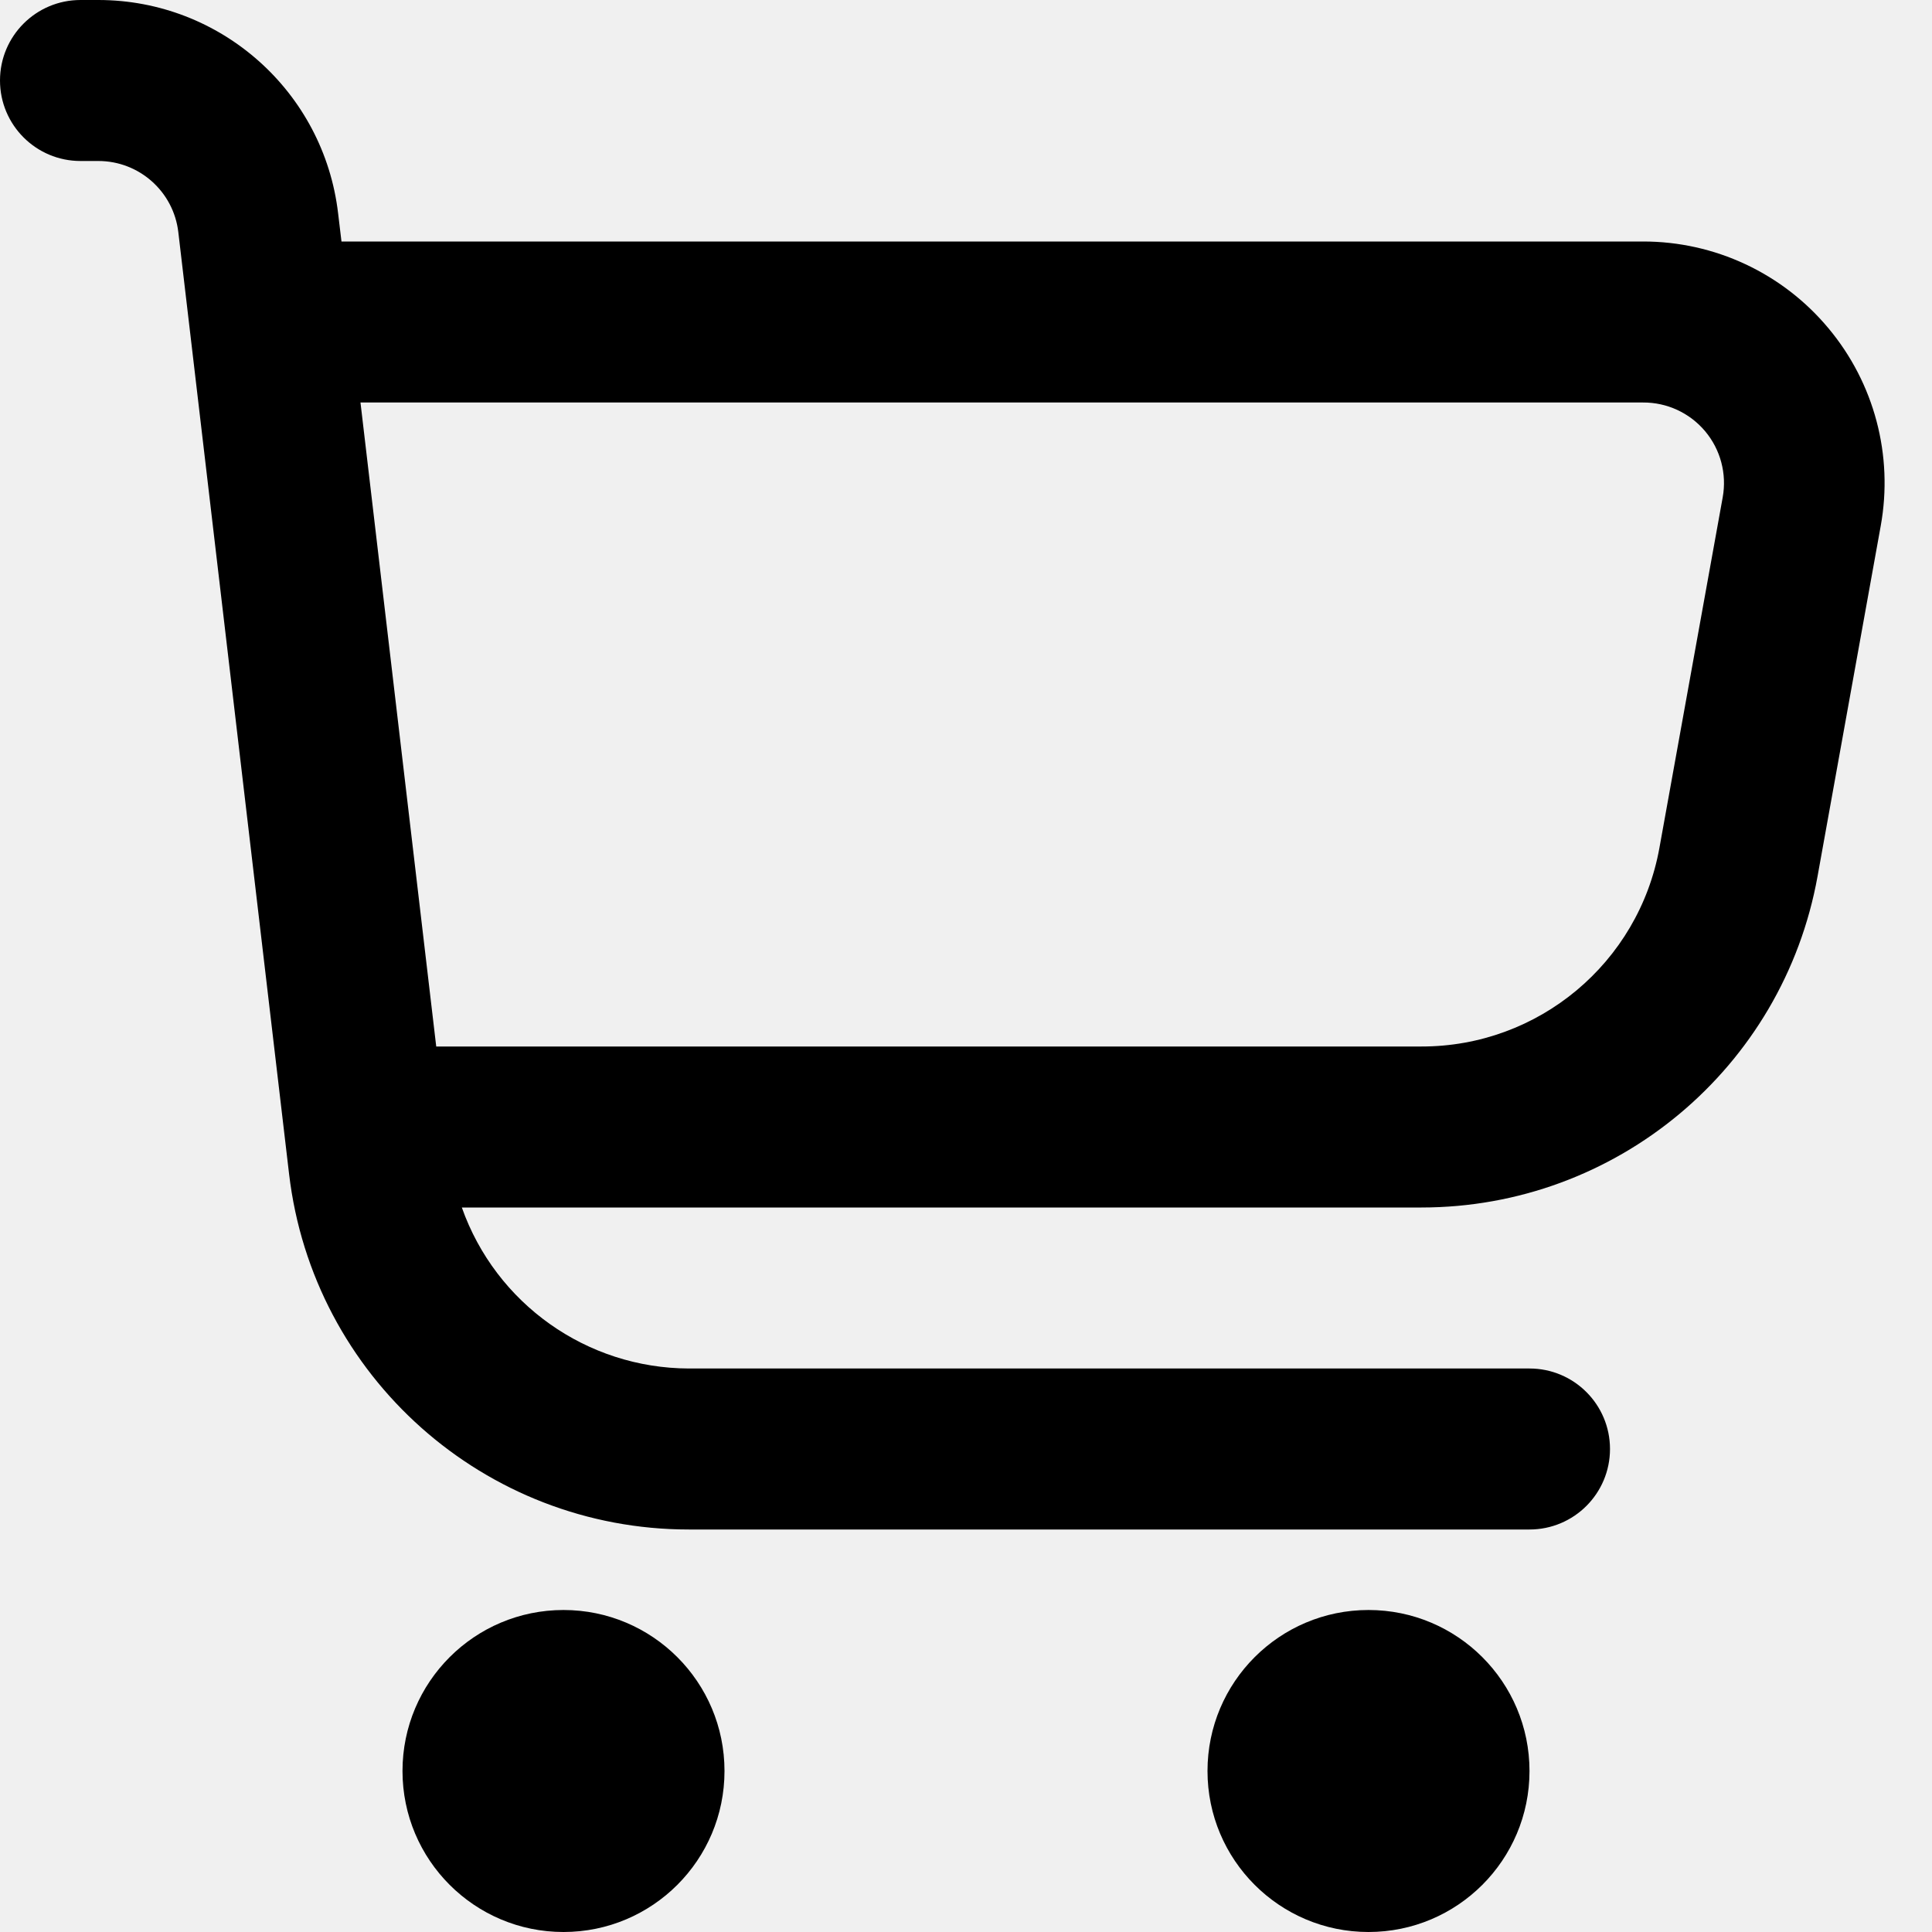
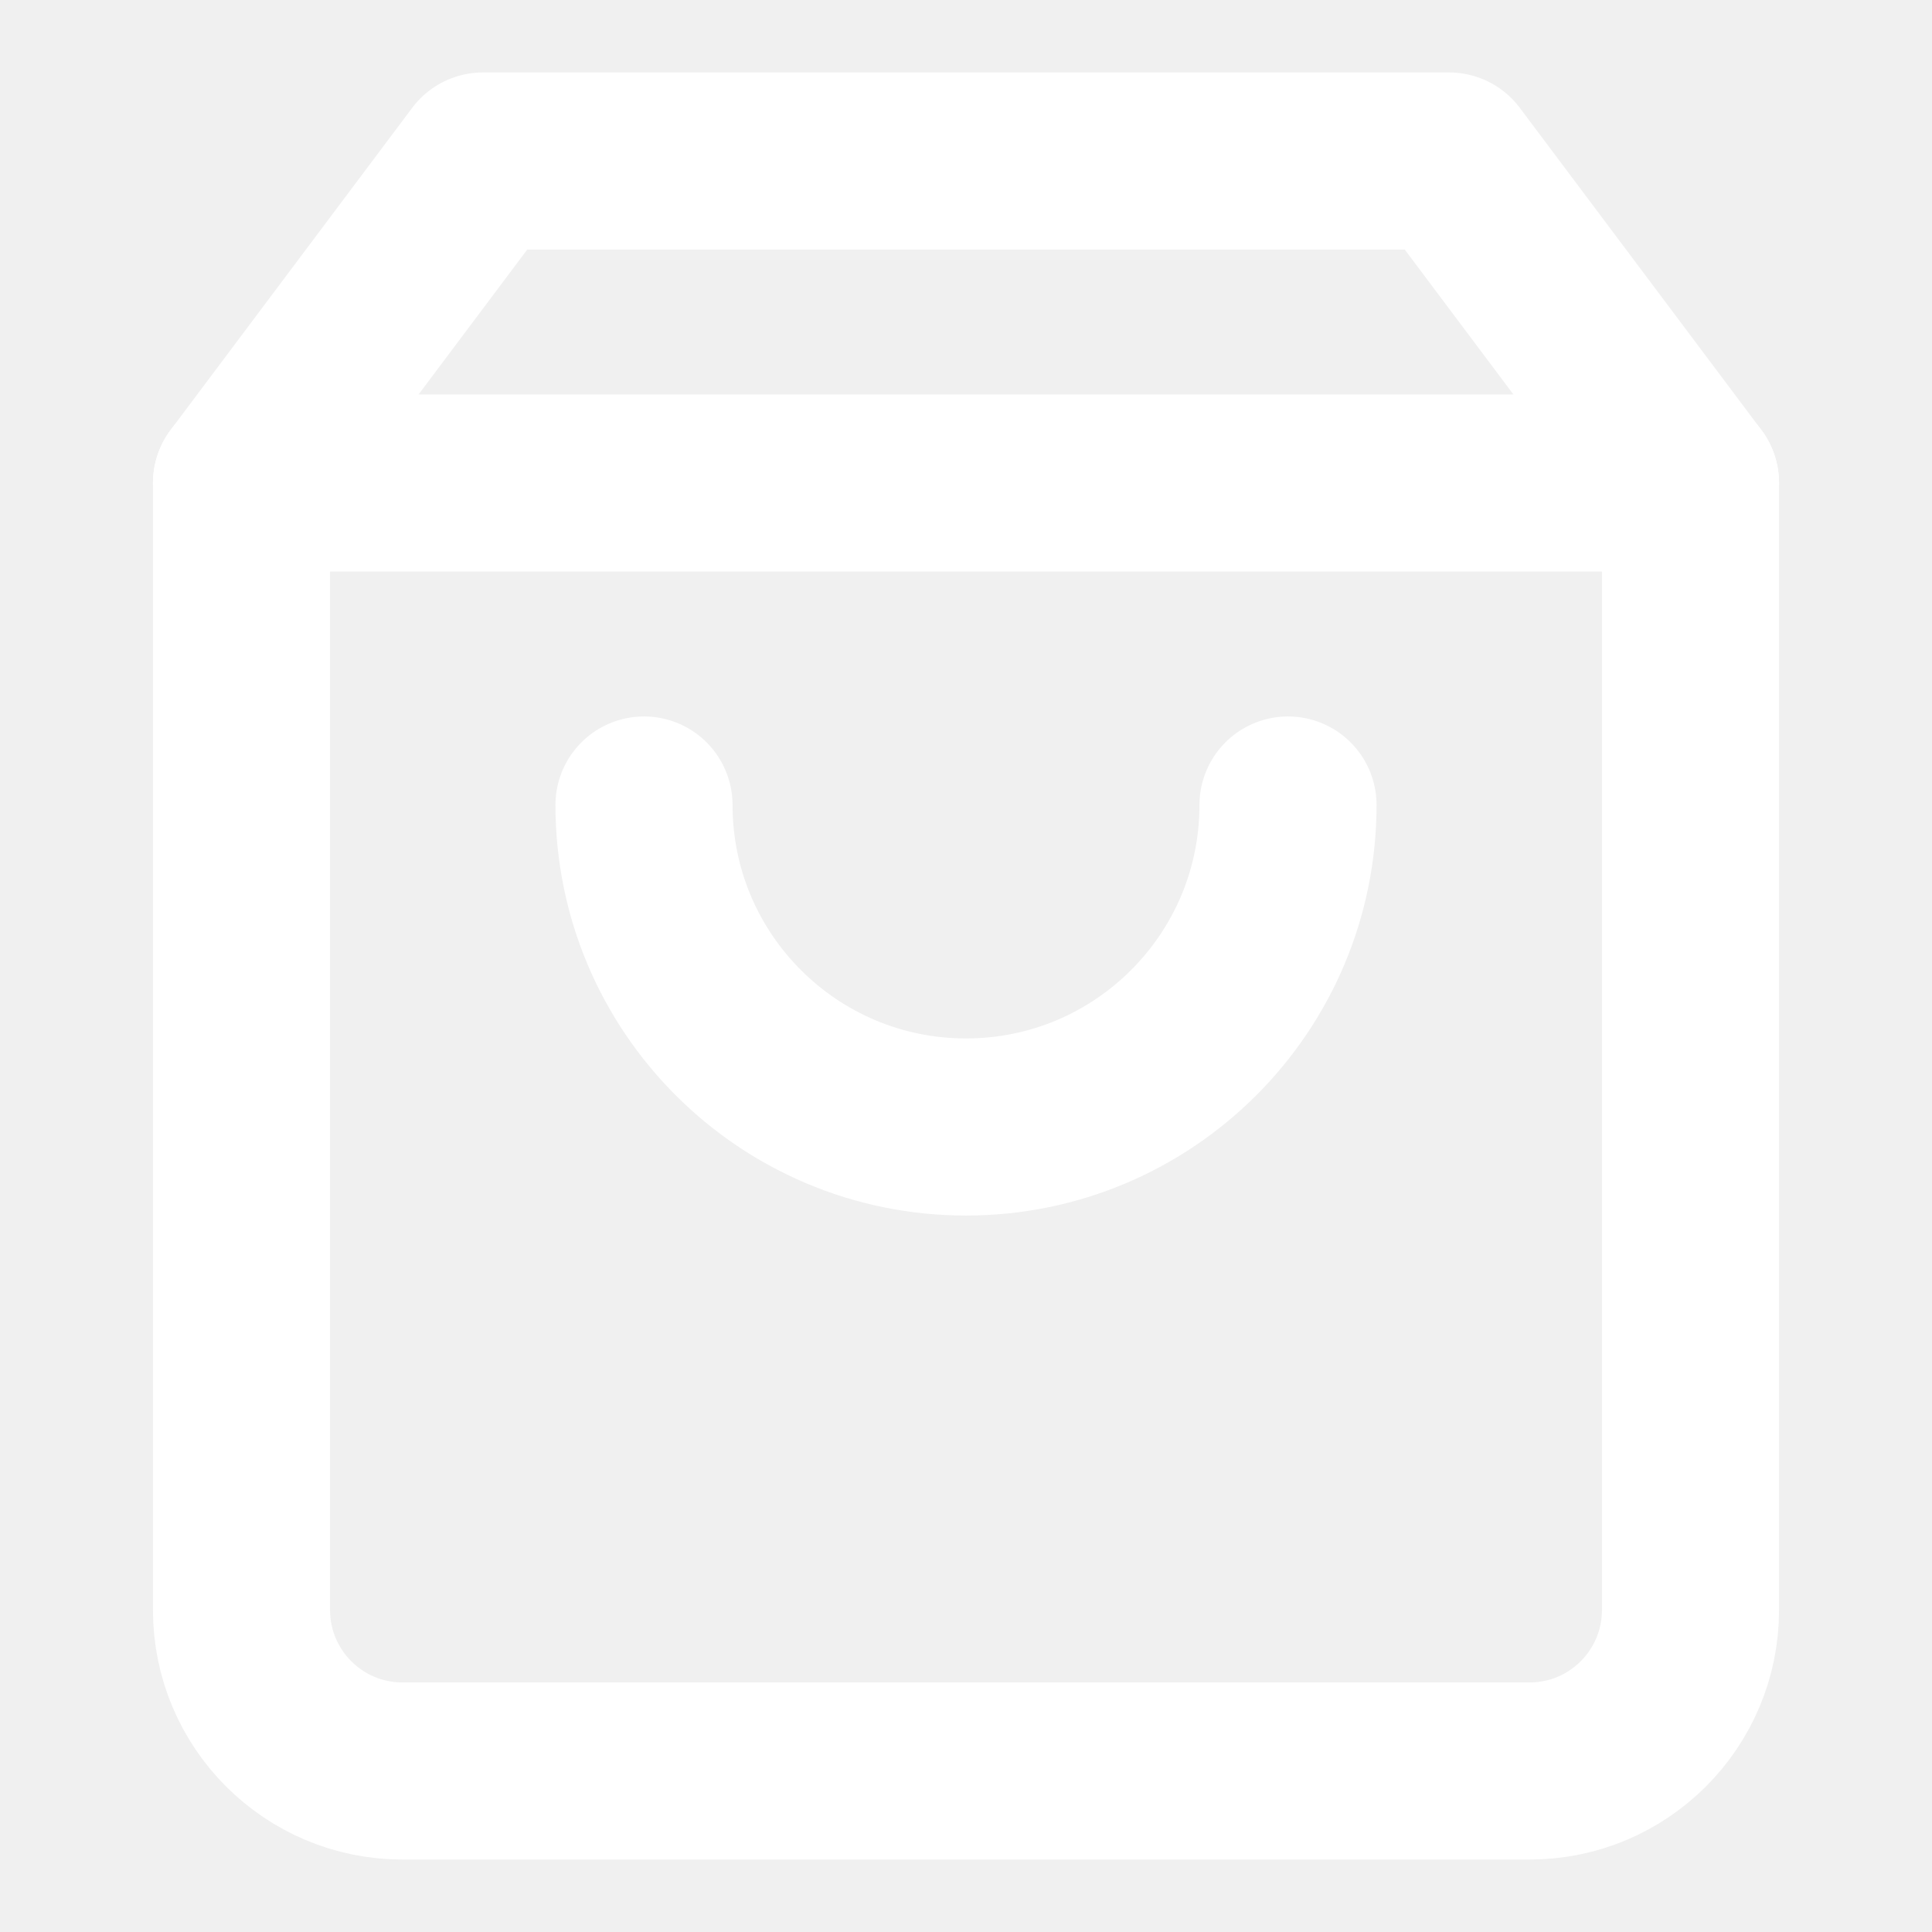
- <svg xmlns="http://www.w3.org/2000/svg" id="Outline" viewBox="0 0 24 24" width="512" height="512">
-   <path d="M22.713,4.077A2.993,2.993,0,0,0,20.41,3H4.242L4.2,2.649A3,3,0,0,0,1.222,0H1A1,1,0,0,0,1,2h.222a1,1,0,0,1,.993.883l1.376,11.7A5,5,0,0,0,8.557,19H19a1,1,0,0,0,0-2H8.557a3,3,0,0,1-2.82-2h11.92a5,5,0,0,0,4.921-4.113l.785-4.354A2.994,2.994,0,0,0,22.713,4.077ZM21.4,6.178l-.786,4.354A3,3,0,0,1,17.657,13H5.419L4.478,5H20.41A1,1,0,0,1,21.4,6.178Z" />
-   <circle cx="7" cy="22" r="2" />
-   <circle cx="17" cy="22" r="2" />
+ <svg xmlns="http://www.w3.org/2000/svg" viewBox="0 0 24 24" width="64" height="64" fill="none" stroke="#FFFFFF" stroke-width="2.2" stroke-linecap="round" stroke-linejoin="round">
+   <path d="M6 2L3 6v14a2 2 0 0 0 2 2h14a2 2 0 0 0 2-2V6l-3-4z" />
+   <line x1="3" y1="6" x2="21" y2="6" />
+   <path d="M16 10a4 4 0 0 1-8 0" />
</svg>
